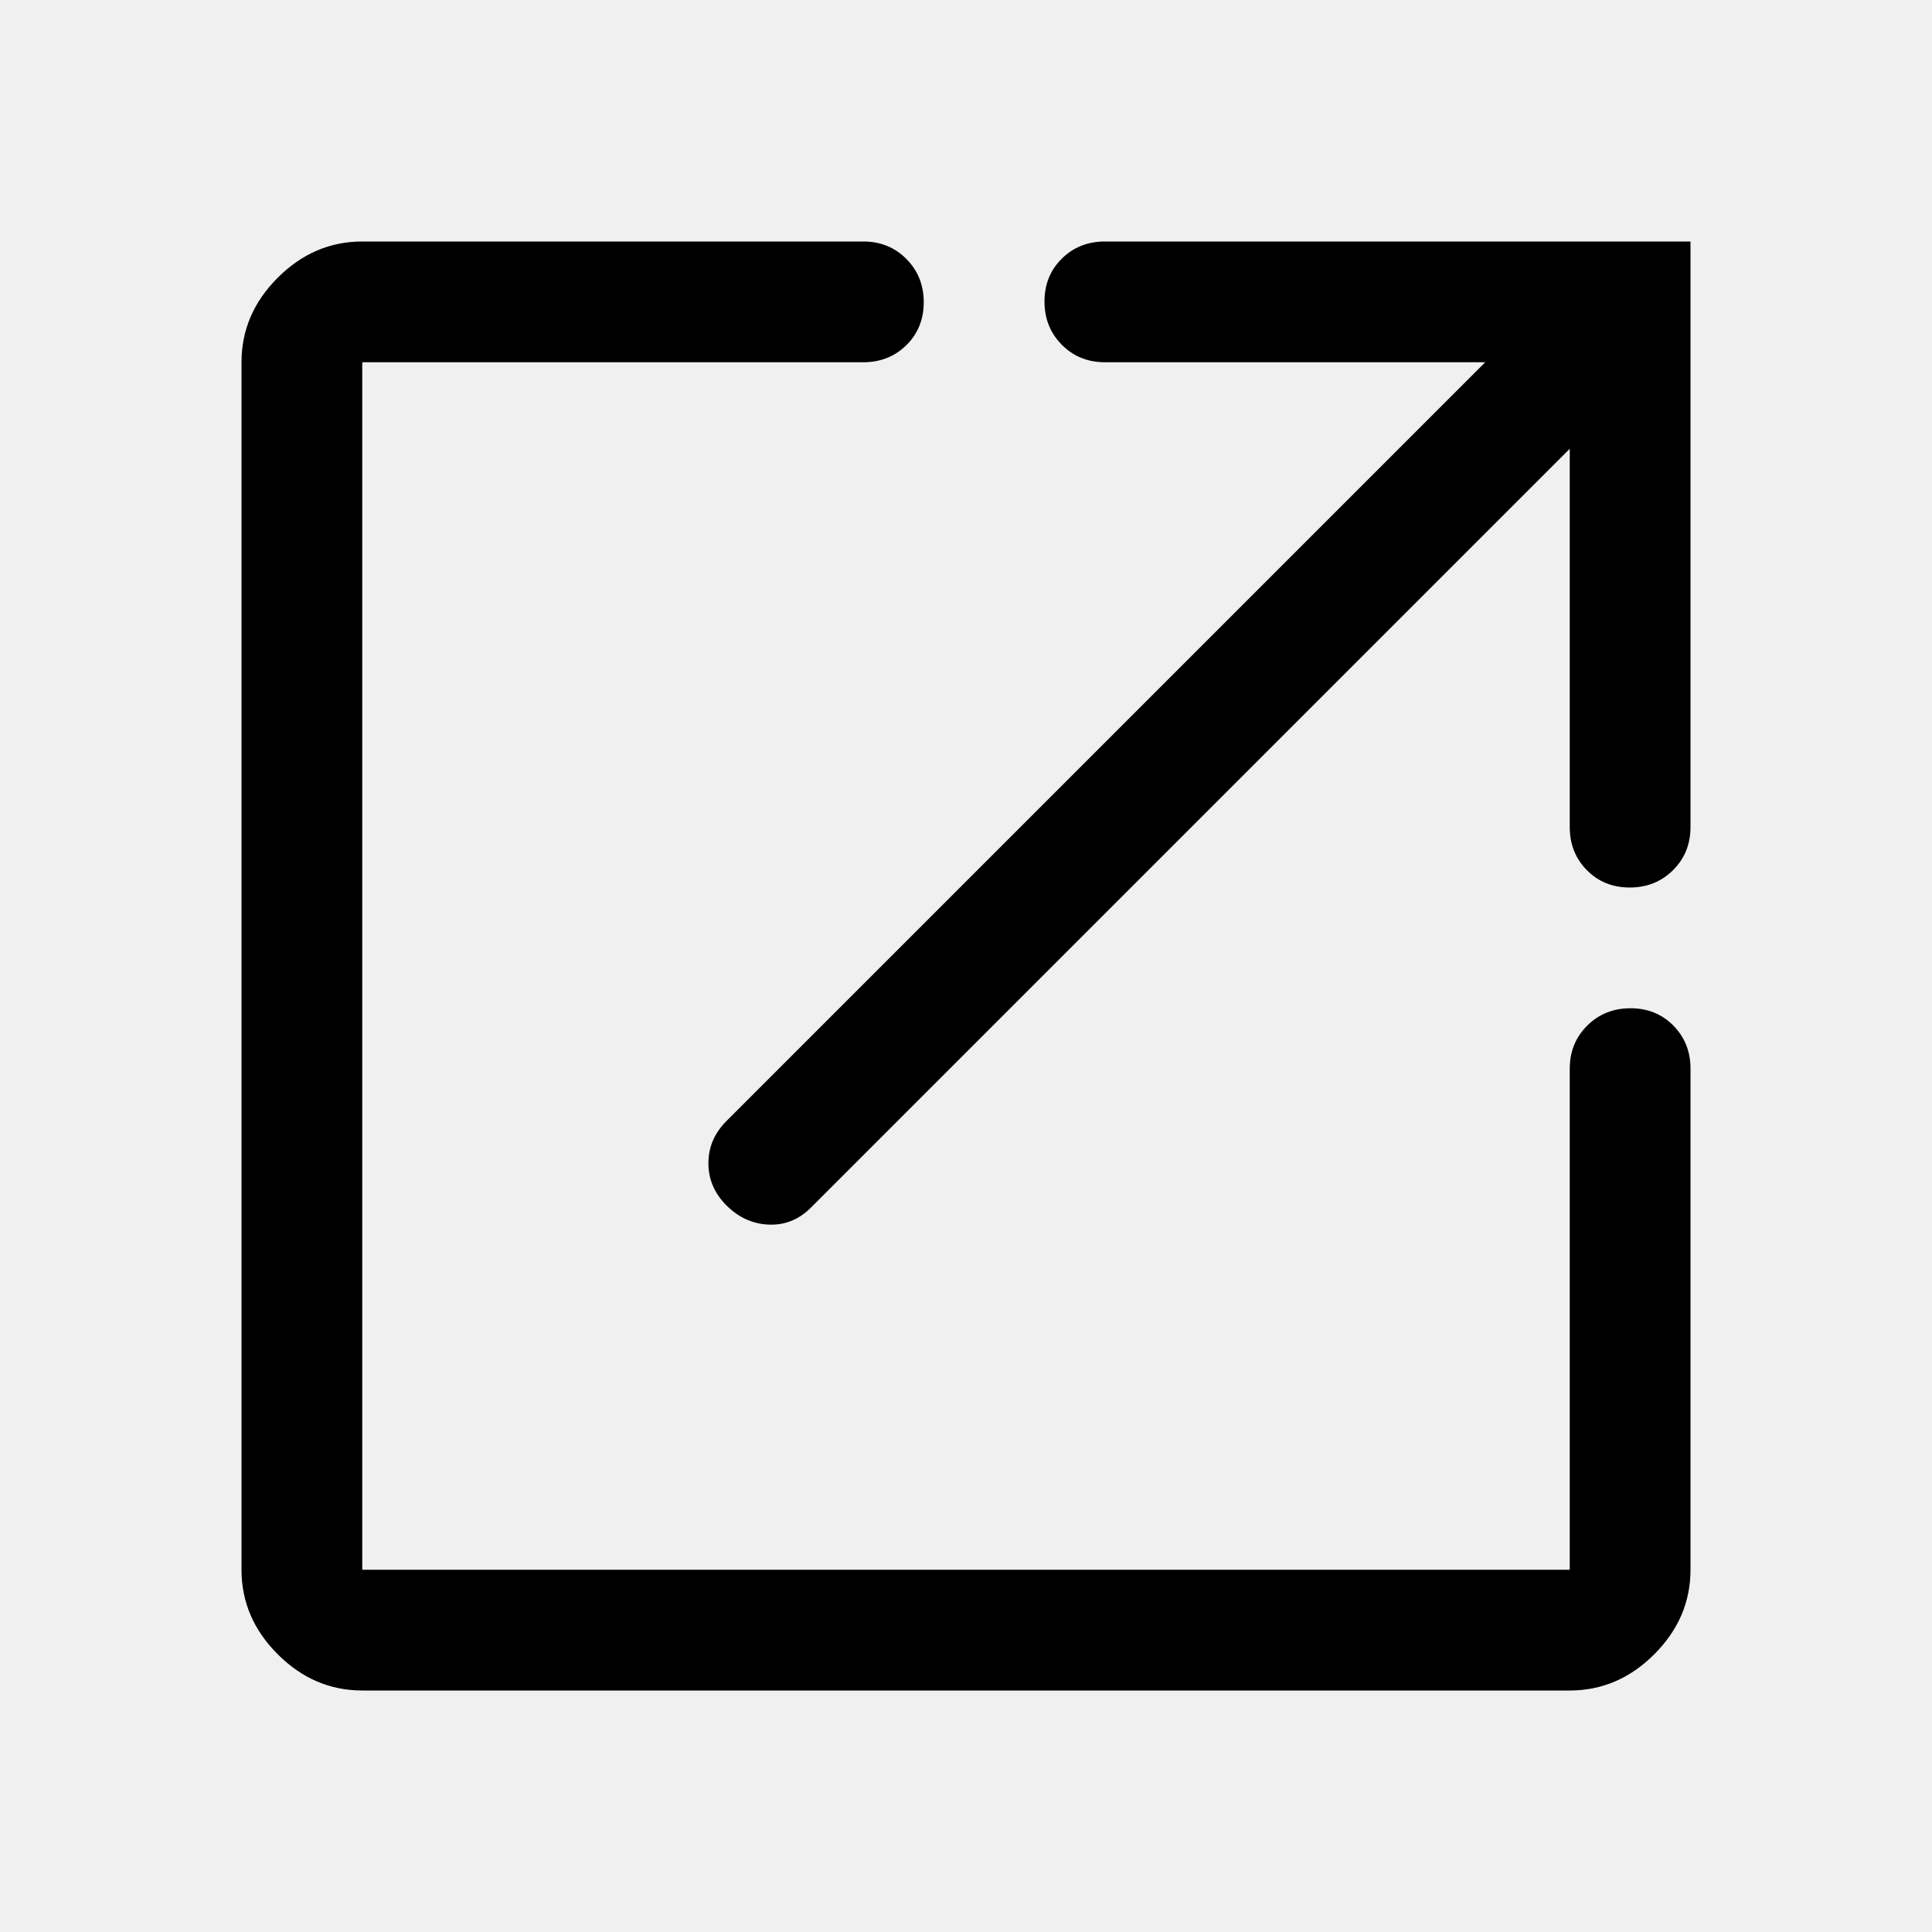
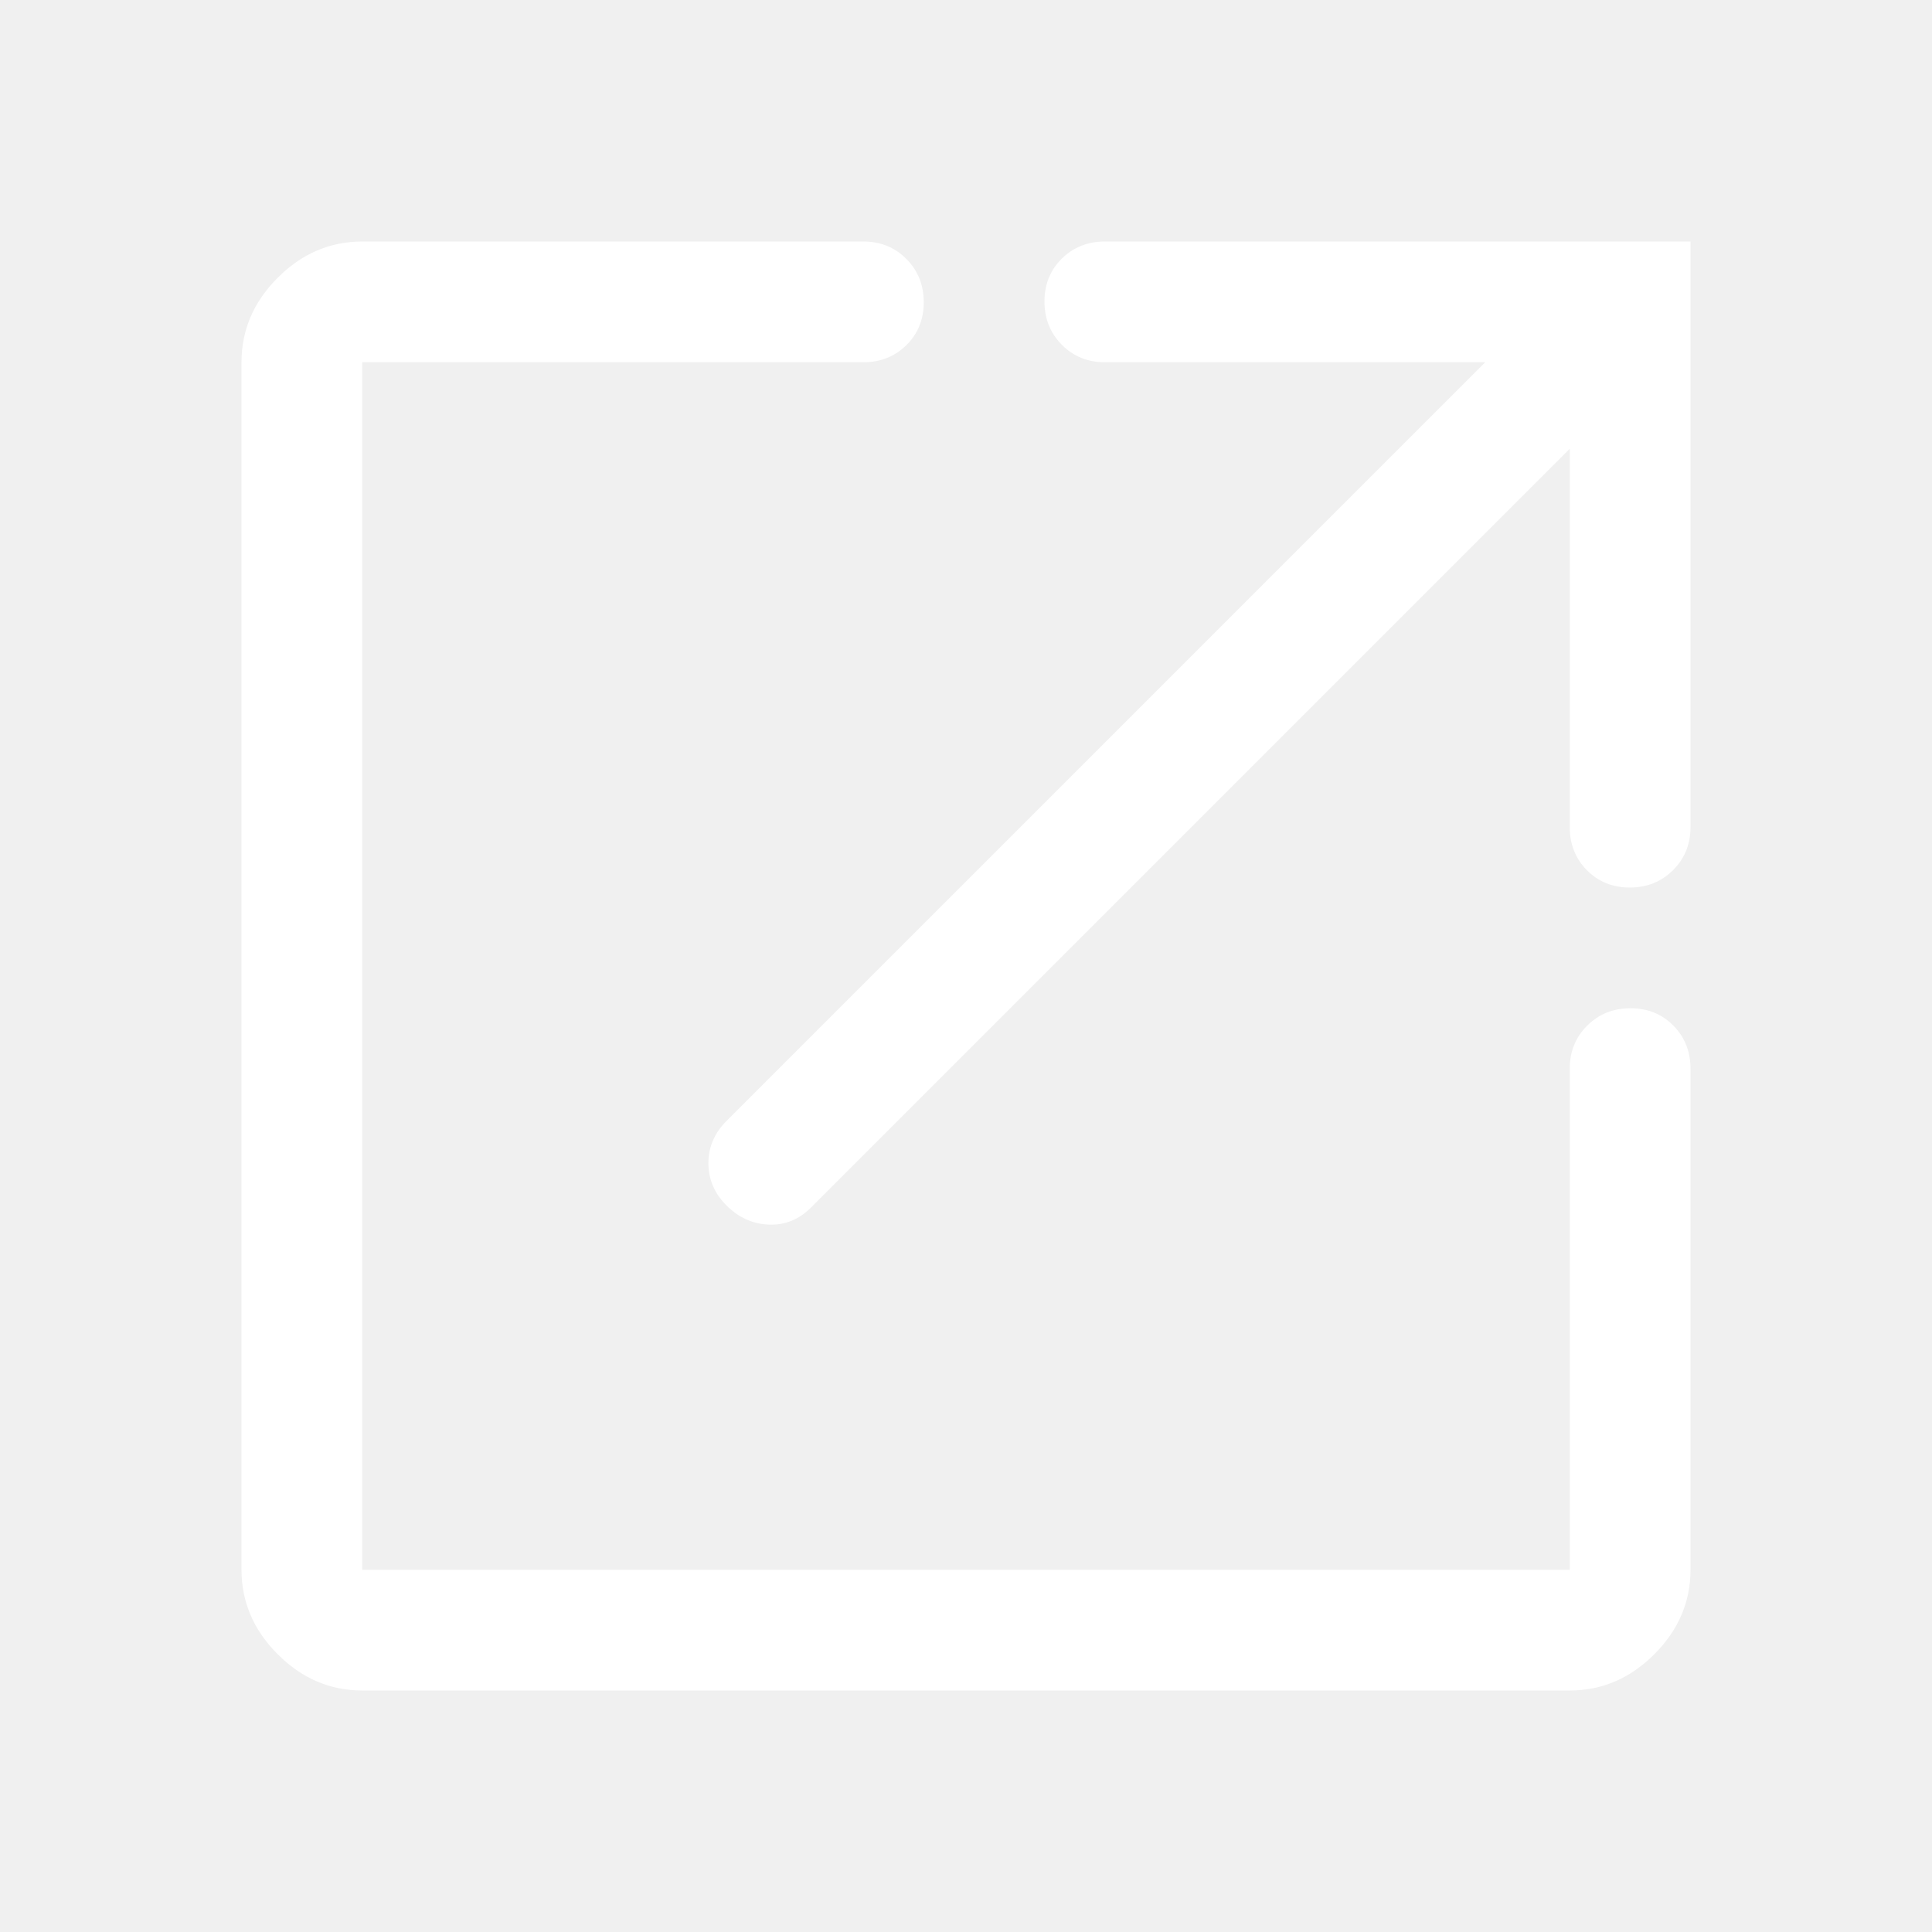
- <svg xmlns="http://www.w3.org/2000/svg" height="48" viewBox="0 -960 960 960" width="48">
+ <svg xmlns="http://www.w3.org/2000/svg" height="48" viewBox="0 -960 960 960" width="48" fill="white">
  <path d="M180-120q-24 0-42-18t-18-42v-600q0-24 18-42t42-18h249q12.75 0 21.375 8.675 8.625 8.676 8.625 21.5 0 12.825-8.625 21.325T429-780H180v600h600v-249q0-12.75 8.675-21.375 8.676-8.625 21.5-8.625 12.825 0 21.325 8.625T840-429v249q0 24-18 42t-42 18H180Zm600-617L403-360q-9 9-21 8.5t-21-9.5q-9-9-9-21t9-21l377-377H549q-12.75 0-21.375-8.675-8.625-8.676-8.625-21.5 0-12.825 8.625-21.325T549-840h291v291q0 12.75-8.675 21.375-8.676 8.625-21.5 8.625-12.825 0-21.325-8.625T780-549v-188Z" />
</svg>
